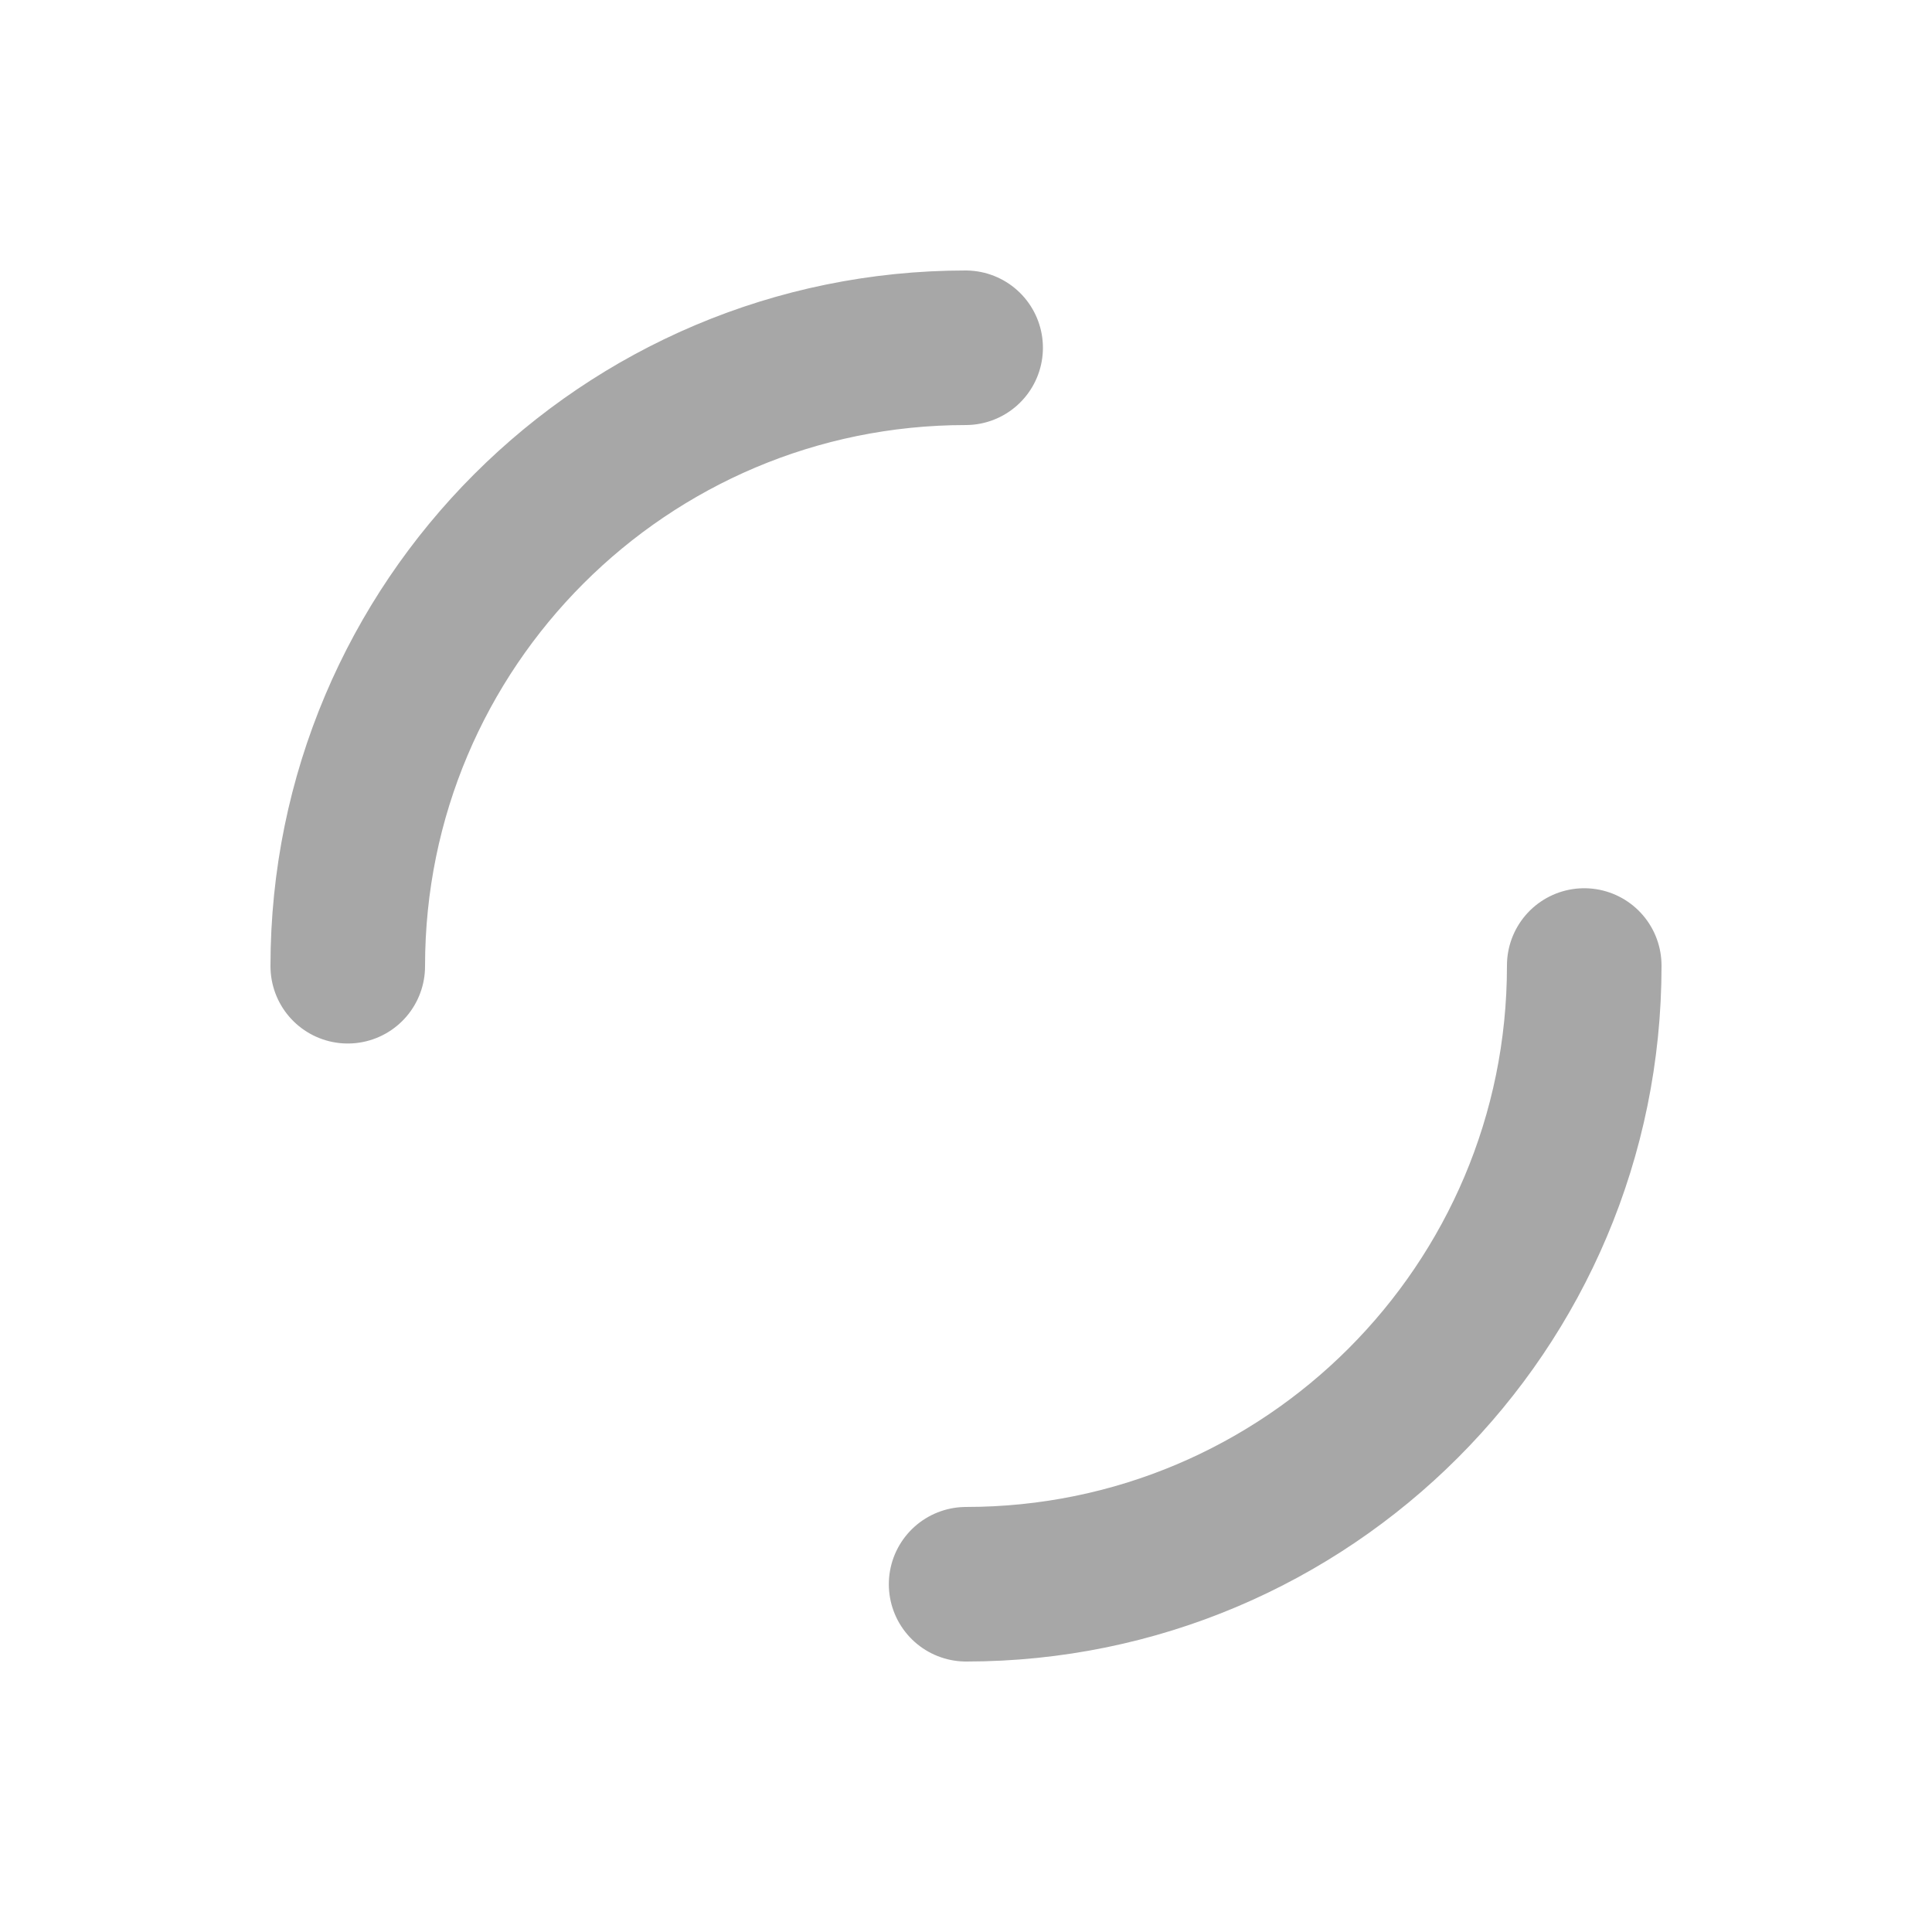
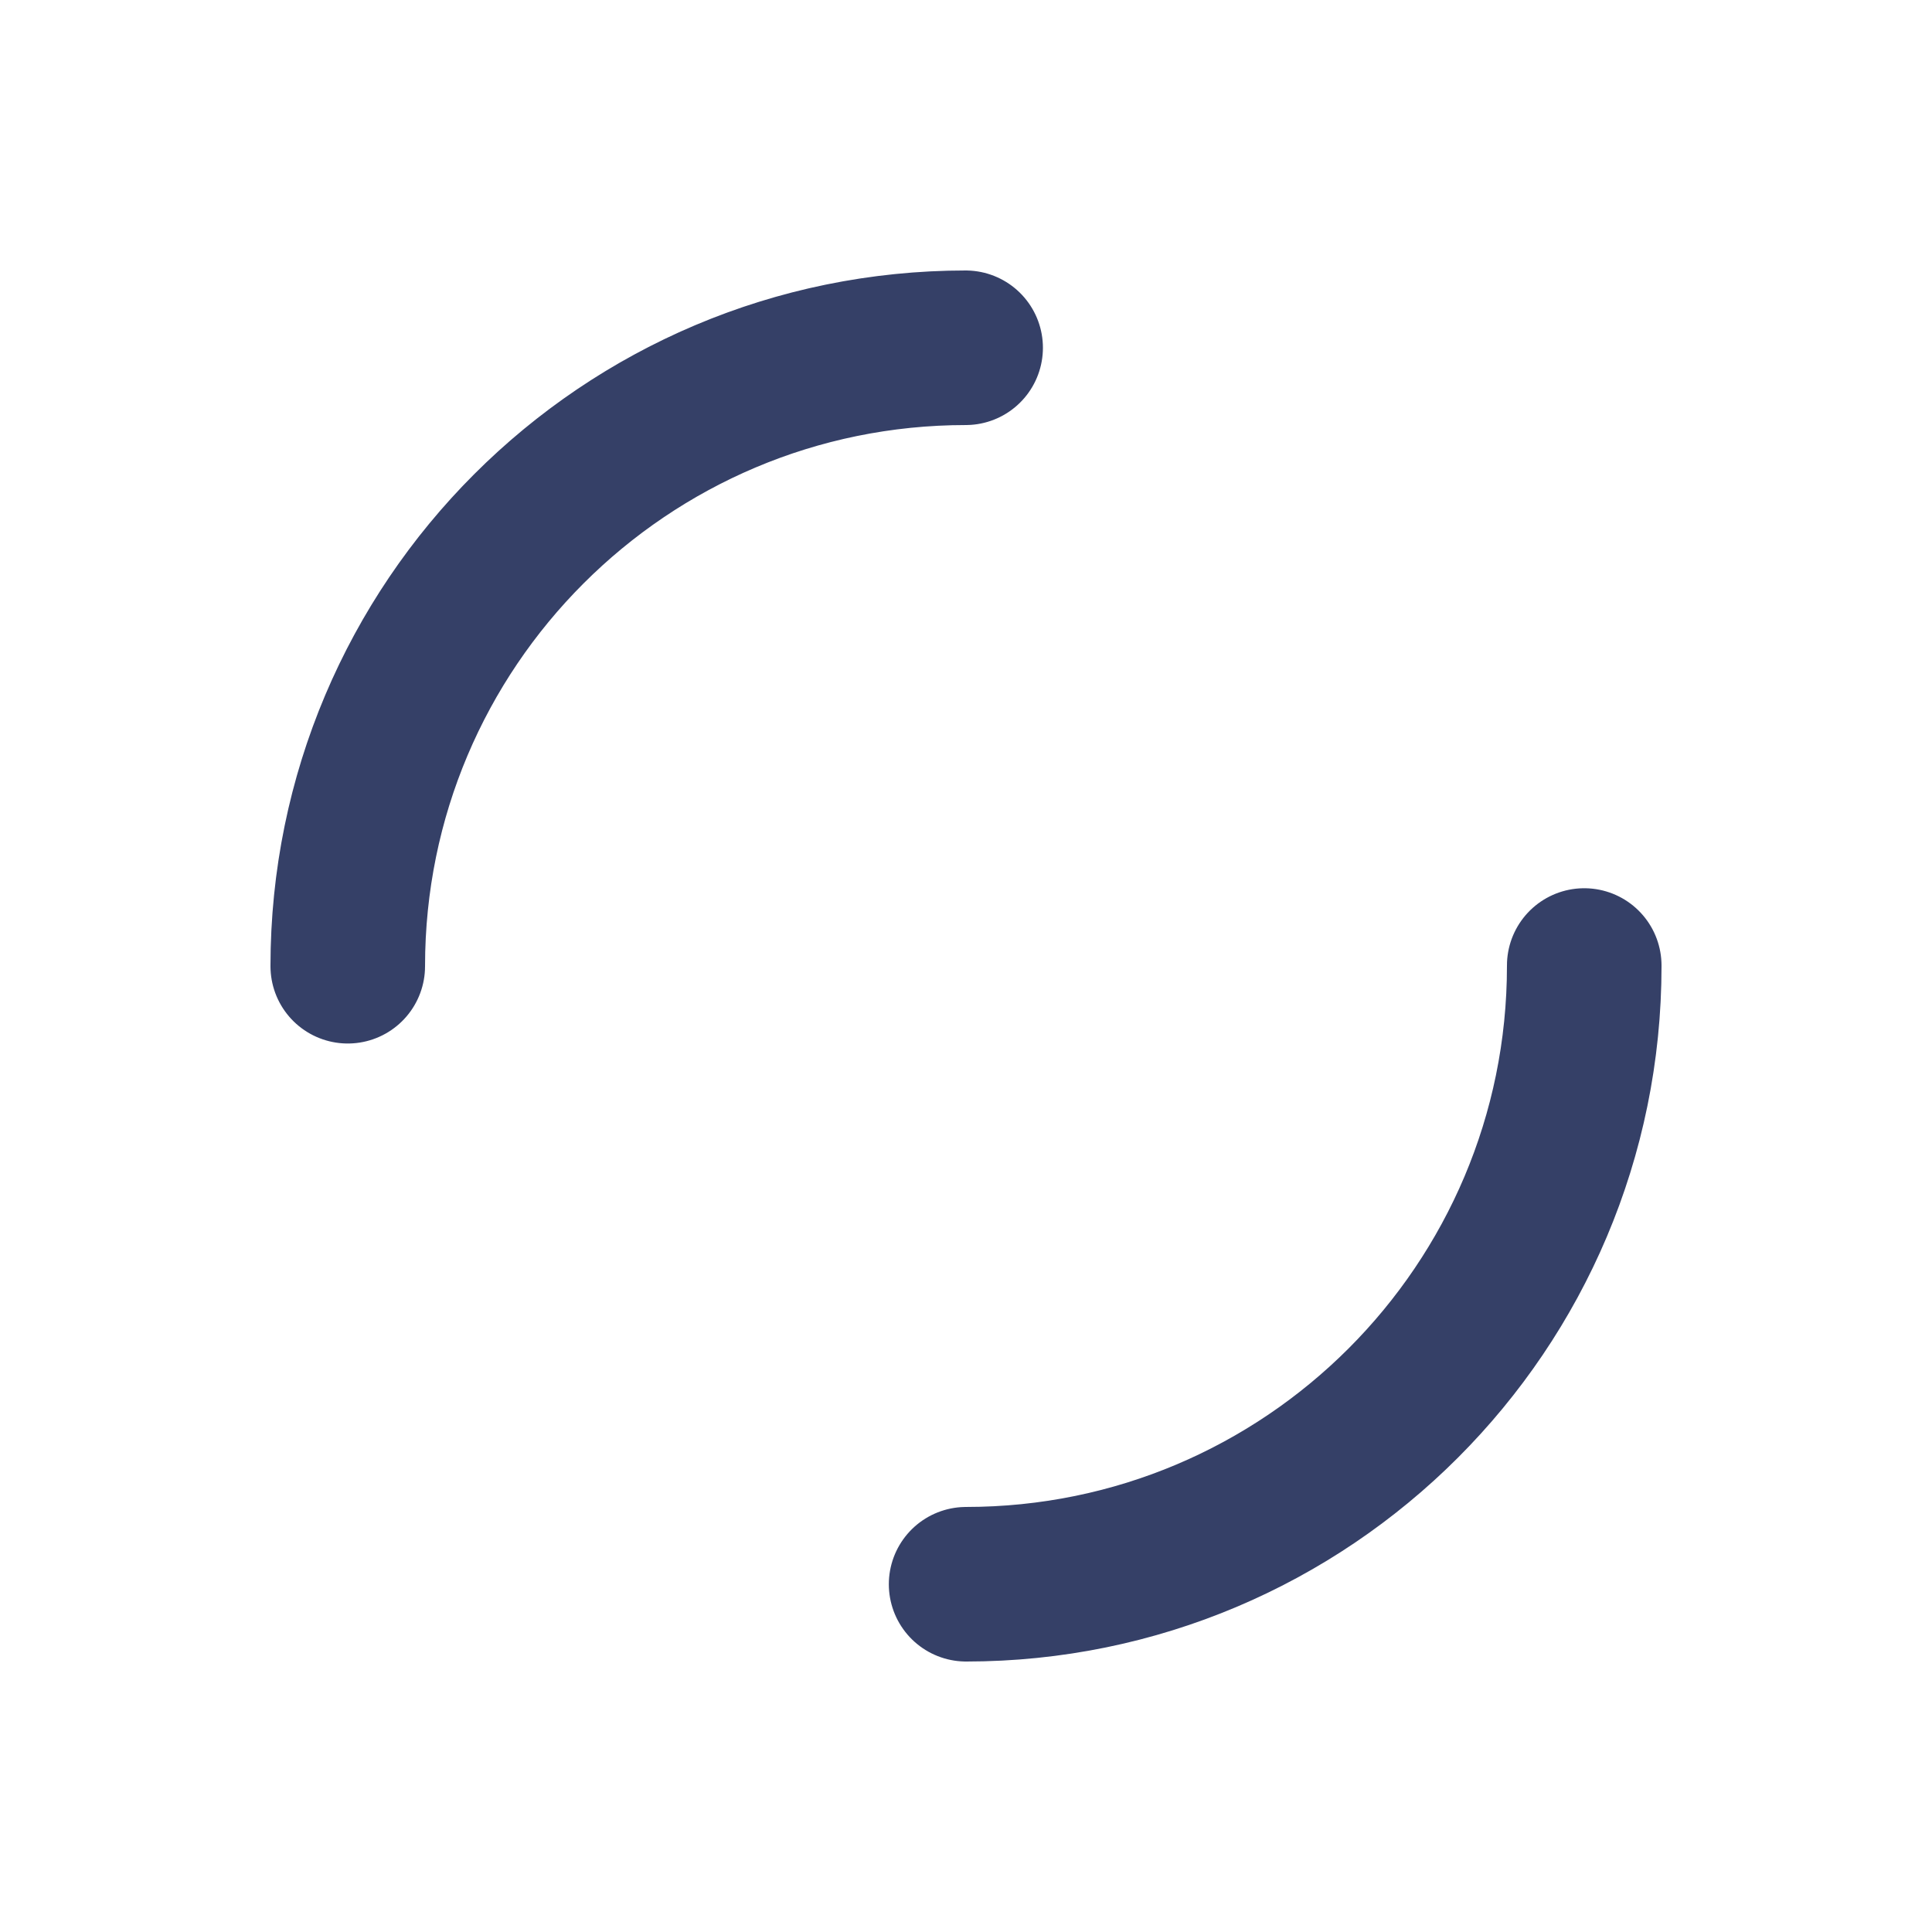
- <svg xmlns="http://www.w3.org/2000/svg" style="margin: auto; background: rgb(255, 255, 255); display: block; shape-rendering: auto;" width="200px" height="200px" viewBox="0 0 100 100" preserveAspectRatio="xMidYMid">
-   <circle cx="50" cy="50" r="32" stroke-width="8" stroke="#a7a7a7" stroke-dasharray="50.265 50.265" fill="none" stroke-linecap="round">
+ <svg xmlns="http://www.w3.org/2000/svg" style="margin: auto; background: none; display: block; shape-rendering: auto;" width="200px" height="200px" viewBox="0 0 100 100" preserveAspectRatio="xMidYMid">
+   <circle cx="50" cy="50" r="32" stroke-width="8" stroke="#354067" stroke-dasharray="50.265 50.265" fill="none" stroke-linecap="round">
    <animateTransform attributeName="transform" type="rotate" repeatCount="indefinite" dur="1s" keyTimes="0;1" values="0 50 50;360 50 50" />
  </circle>
</svg>
